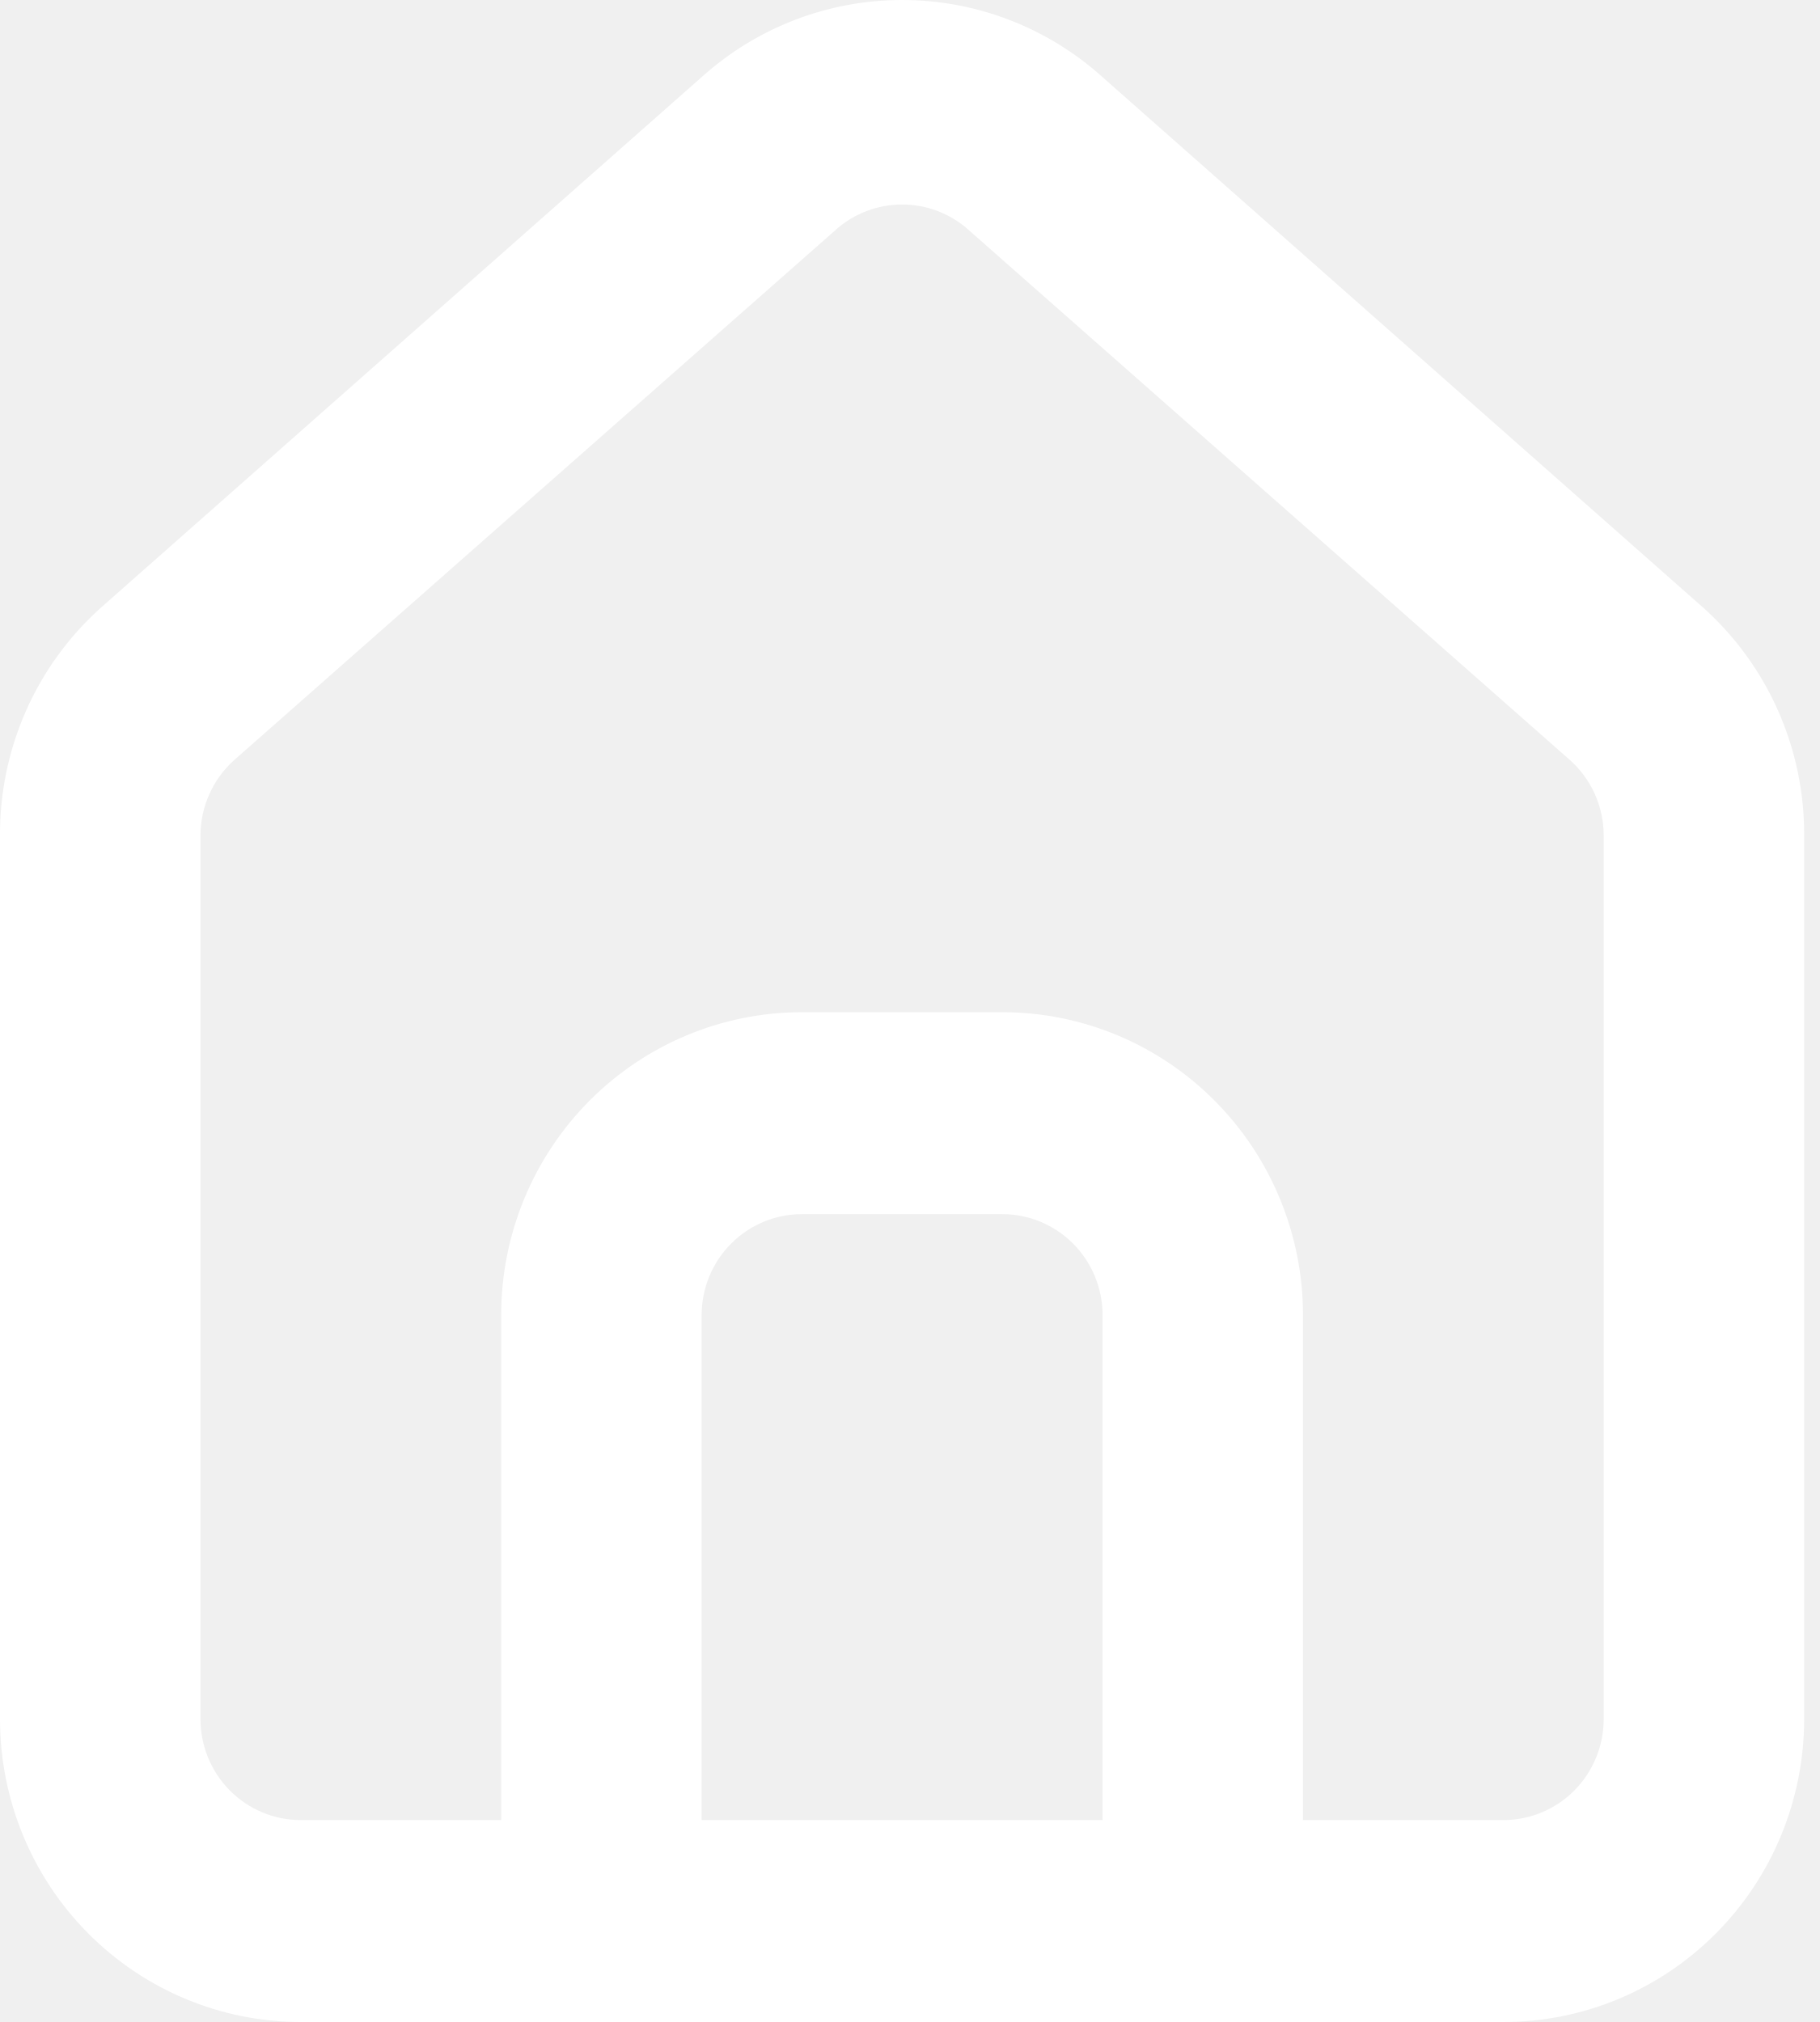
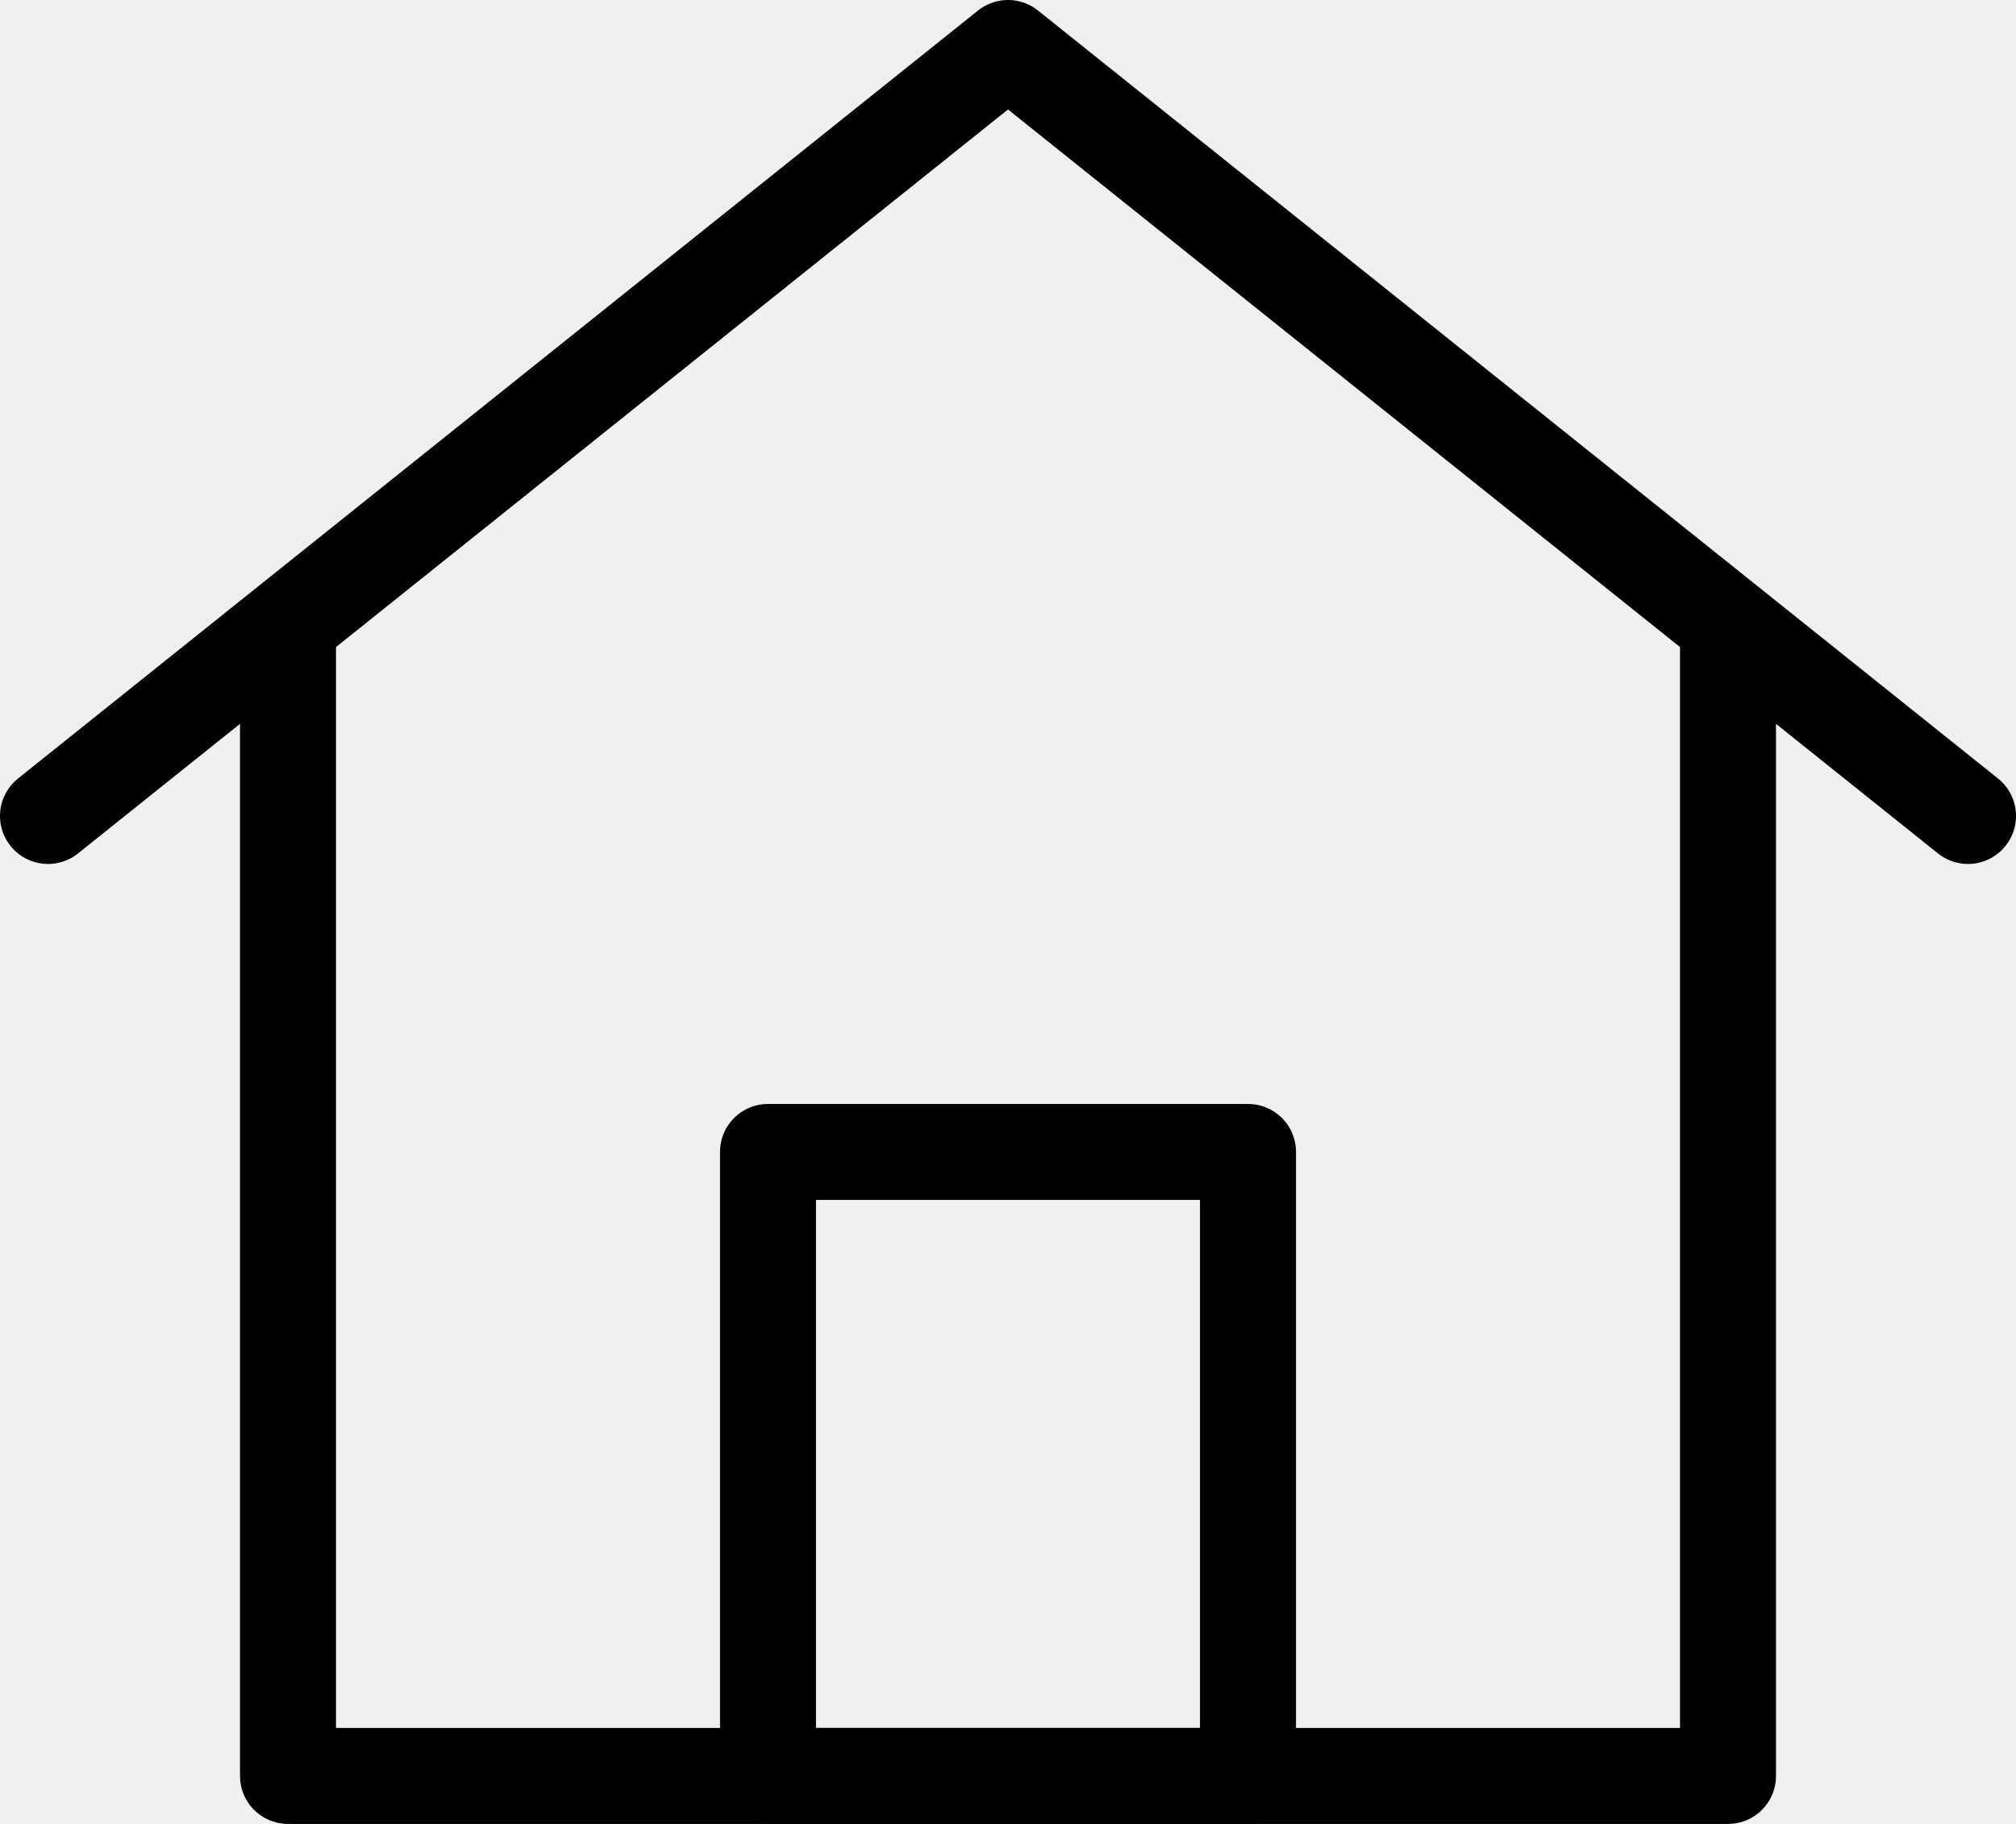
- <svg xmlns="http://www.w3.org/2000/svg" width="27" height="30" viewBox="0 0 27 30" fill="none">
-   <path d="M16.189 1.33L16.191 1.332L25.111 9.211C25.111 9.211 25.111 9.211 25.112 9.212C25.555 9.612 25.91 10.102 26.152 10.651C26.394 11.2 26.518 11.794 26.515 12.395V12.396V25.505C26.515 26.632 26.071 27.712 25.281 28.507C24.491 29.303 23.421 29.75 22.304 29.75H4.461C3.345 29.75 2.274 29.303 1.484 28.507C0.694 27.712 0.25 26.632 0.25 25.505L0.25 12.411L0.25 12.409C0.245 11.806 0.368 11.209 0.61 10.657C0.852 10.106 1.208 9.613 1.653 9.212C1.654 9.211 1.654 9.211 1.654 9.211L10.574 1.332L10.574 1.332L10.576 1.33C11.348 0.634 12.347 0.25 13.383 0.25C14.418 0.25 15.417 0.634 16.189 1.33ZM16.357 27.254H16.607V27.004V19.513C16.607 19.049 16.424 18.605 16.099 18.277C15.773 17.949 15.331 17.764 14.87 17.764H11.896C11.434 17.764 10.992 17.949 10.667 18.277C10.341 18.605 10.159 19.049 10.159 19.513V27.004V27.254H10.409H16.357ZM19.08 27.004V27.254H19.33H22.304C22.766 27.254 23.208 27.069 23.533 26.741C23.859 26.413 24.041 25.968 24.041 25.505V12.396V12.396C24.041 12.148 23.988 11.903 23.887 11.677C23.785 11.451 23.637 11.249 23.451 11.085L23.451 11.085L14.53 3.22C14.53 3.22 14.53 3.219 14.53 3.219C14.213 2.939 13.805 2.784 13.383 2.784C12.96 2.784 12.553 2.939 12.236 3.219C12.236 3.219 12.236 3.22 12.236 3.22L3.314 11.085L3.314 11.085C3.129 11.249 2.98 11.451 2.879 11.677C2.777 11.903 2.724 12.148 2.724 12.396V12.396V25.505C2.724 25.968 2.907 26.413 3.232 26.741C3.558 27.069 4 27.254 4.461 27.254H7.435H7.685V27.004V19.513C7.685 18.386 8.129 17.306 8.919 16.511C9.709 15.715 10.78 15.268 11.896 15.268H14.87C15.986 15.268 17.057 15.715 17.846 16.511C18.636 17.306 19.08 18.386 19.08 19.513V27.004Z" fill="white" stroke="white" stroke-width="0.5" />
+ <svg xmlns="http://www.w3.org/2000/svg" width="42" height="38" viewBox="0 0 42 38" fill="none">
+   <path d="M6 37V13L1 17L21 1L41 17L36 13V37H6Z" stroke="black" stroke-width="2" stroke-linecap="round" stroke-linejoin="round" />
+   <path d="M16 24V37H26V24H16Z" stroke="black" stroke-width="2" stroke-linejoin="round" />
</svg>
